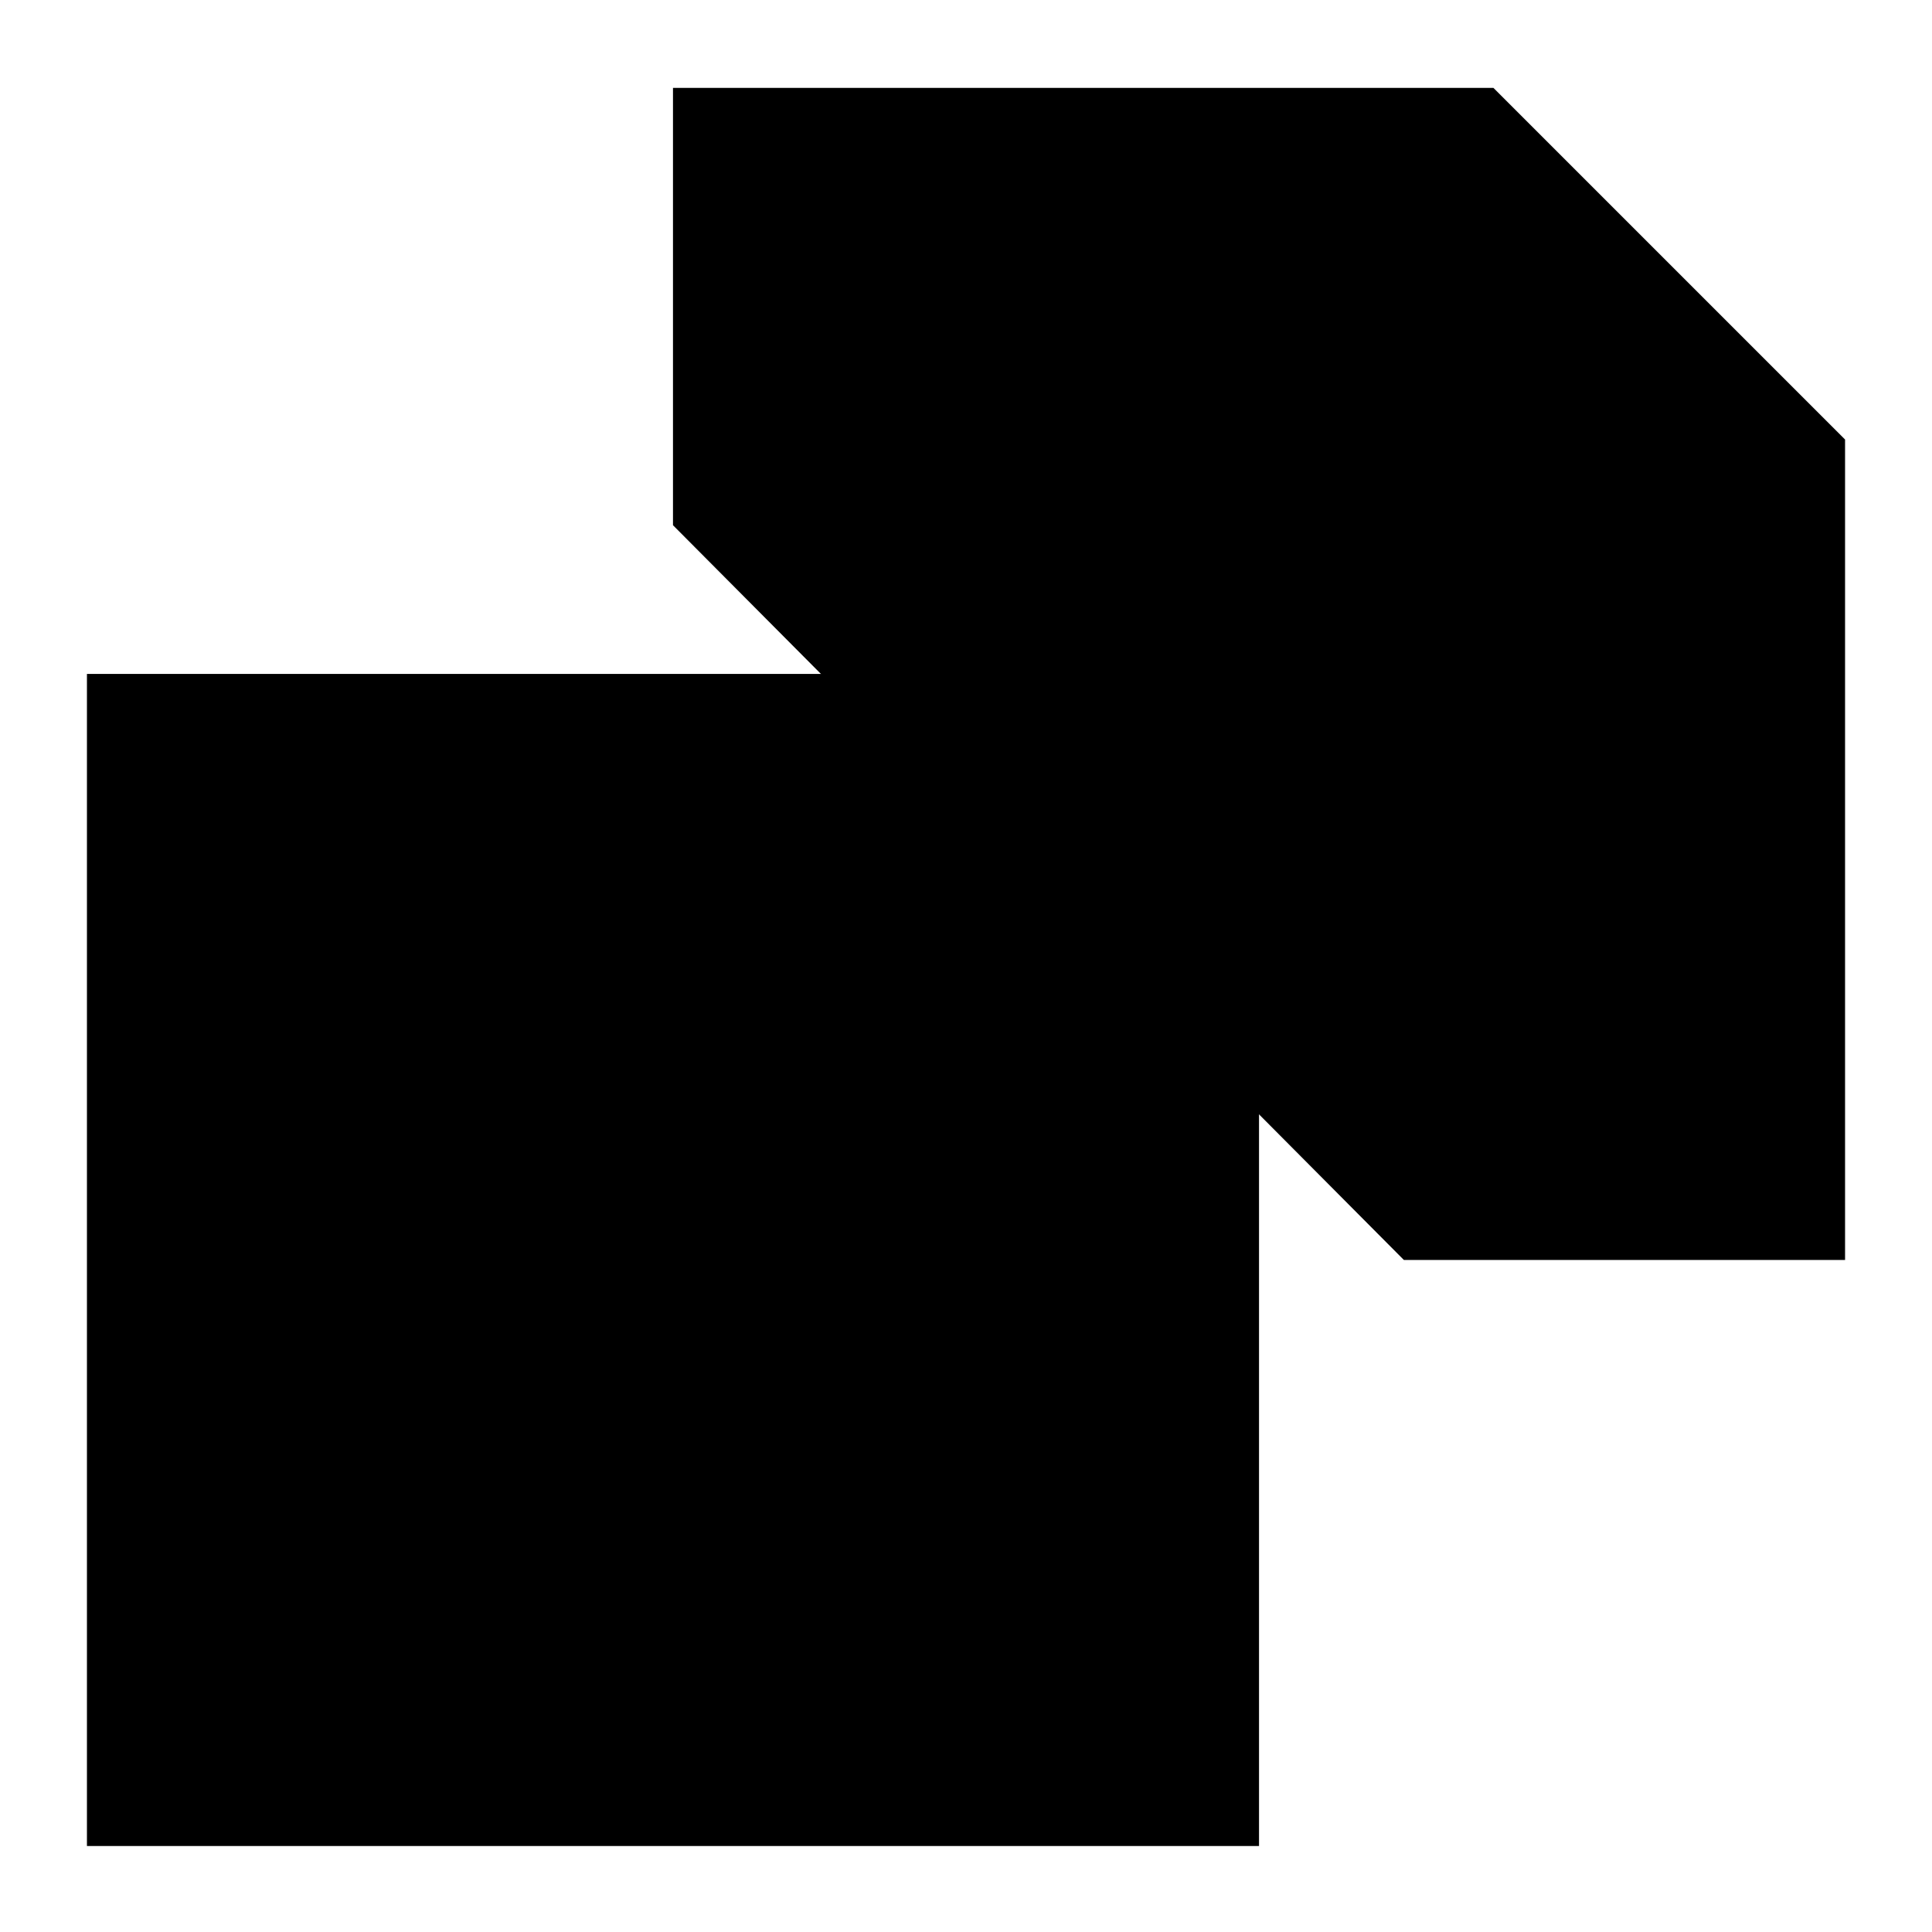
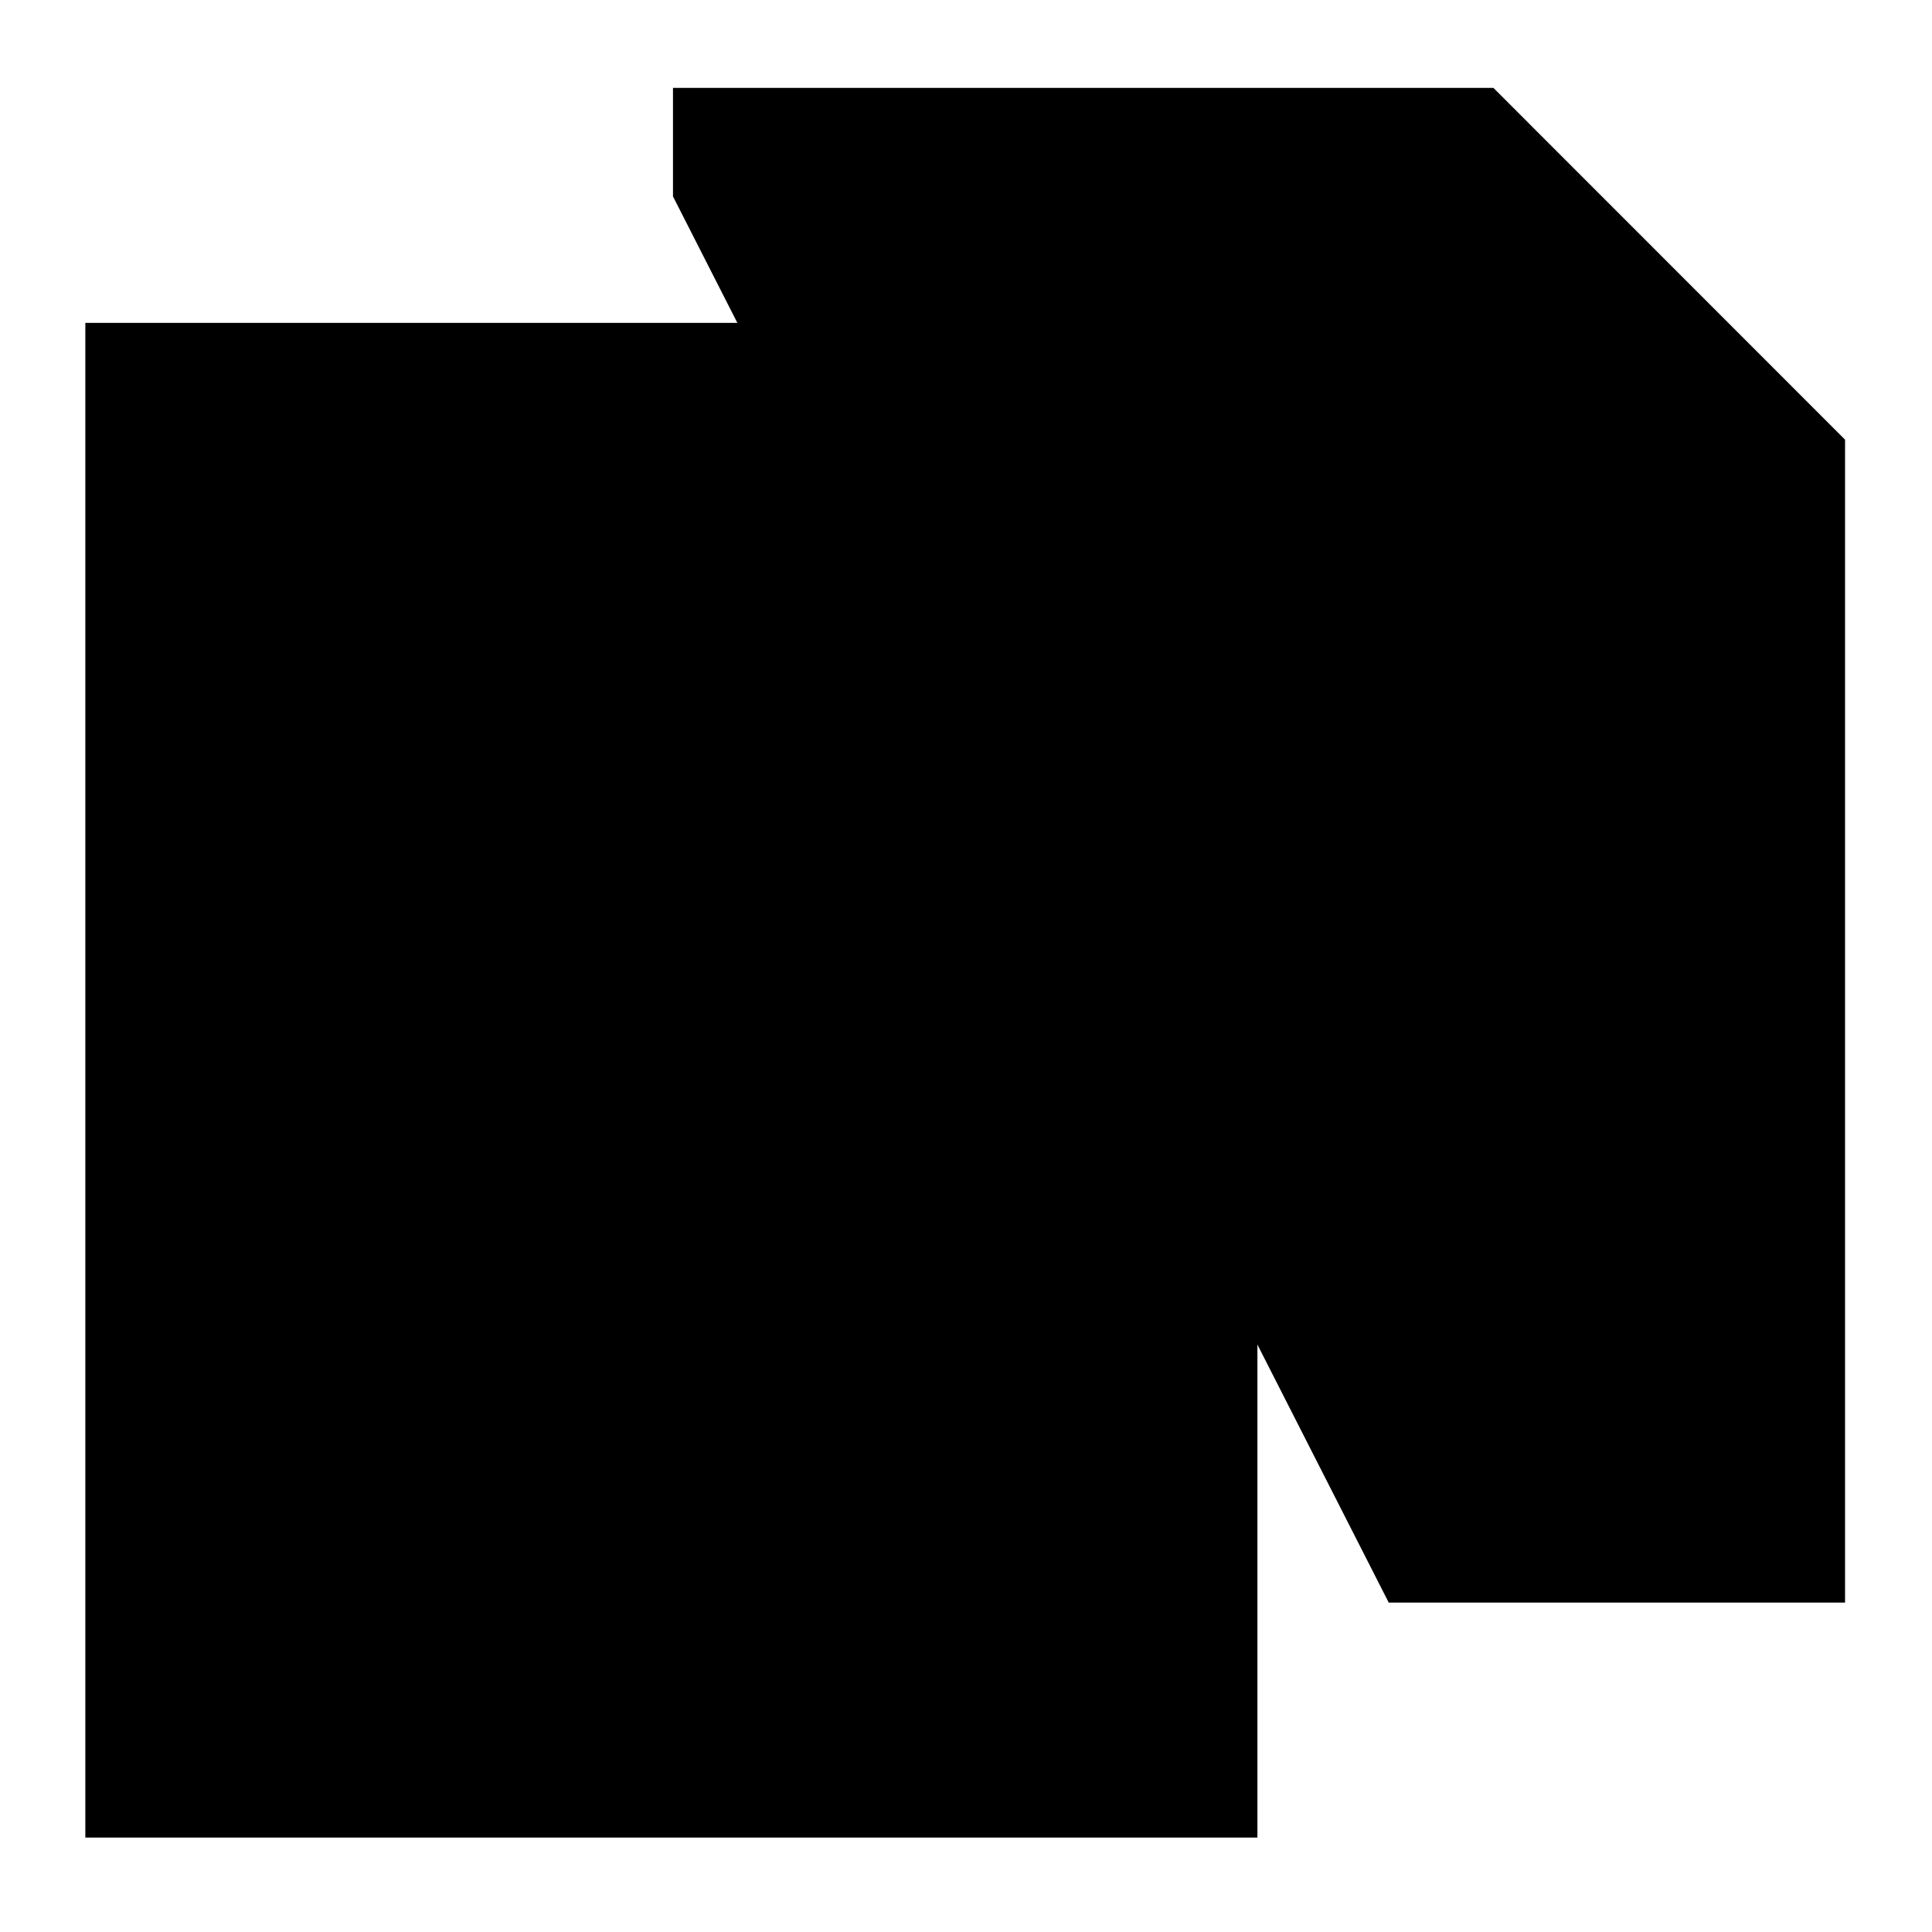
- <svg viewBox="0 0 500 500">
-   <path d="M 325.833 477.75 L 22.5 477.75 L 22.5 174.417 L 234.833 174.417 L 325.833 265.417 Z" />
-   <polyline points="234.296 174.417 234.296 259.716 319.596 259.716" />
-   <path d="M 174.167 135.924 L 174.167 22.75 L 386.5 22.75 L 477.5 113.75 L 477.5 326.083 L 363.325 326.083" />
-   <polyline points="385.963 28.478 385.963 113.786 471.272 113.786" />
+ <svg id="copy" class="hidden" viewBox="0 0 500 500">
+   <path d="M 174.167 50.832 L 174.167 22.75 L 386.5 22.75 L 477.5 113.786 L 477.5 414.75 L 359.402 414.75" />
+   <polyline points="386.963 28.478 386.963 113.786 472.272 113.786" />
+   <g transform="matrix(1, 0, 0, 1, -0.414964, -90.85114)">
+     <path d="M 325.833 566.417 L 22.5 566.417 L 22.5 174.417 L 234.833 174.417 L 325.833 259.725 L 325.833 566.417 Z" />
+     <polyline points="231.612 174.417 231.612 259.725 316.921 259.725" />
+   </g>
</svg>
